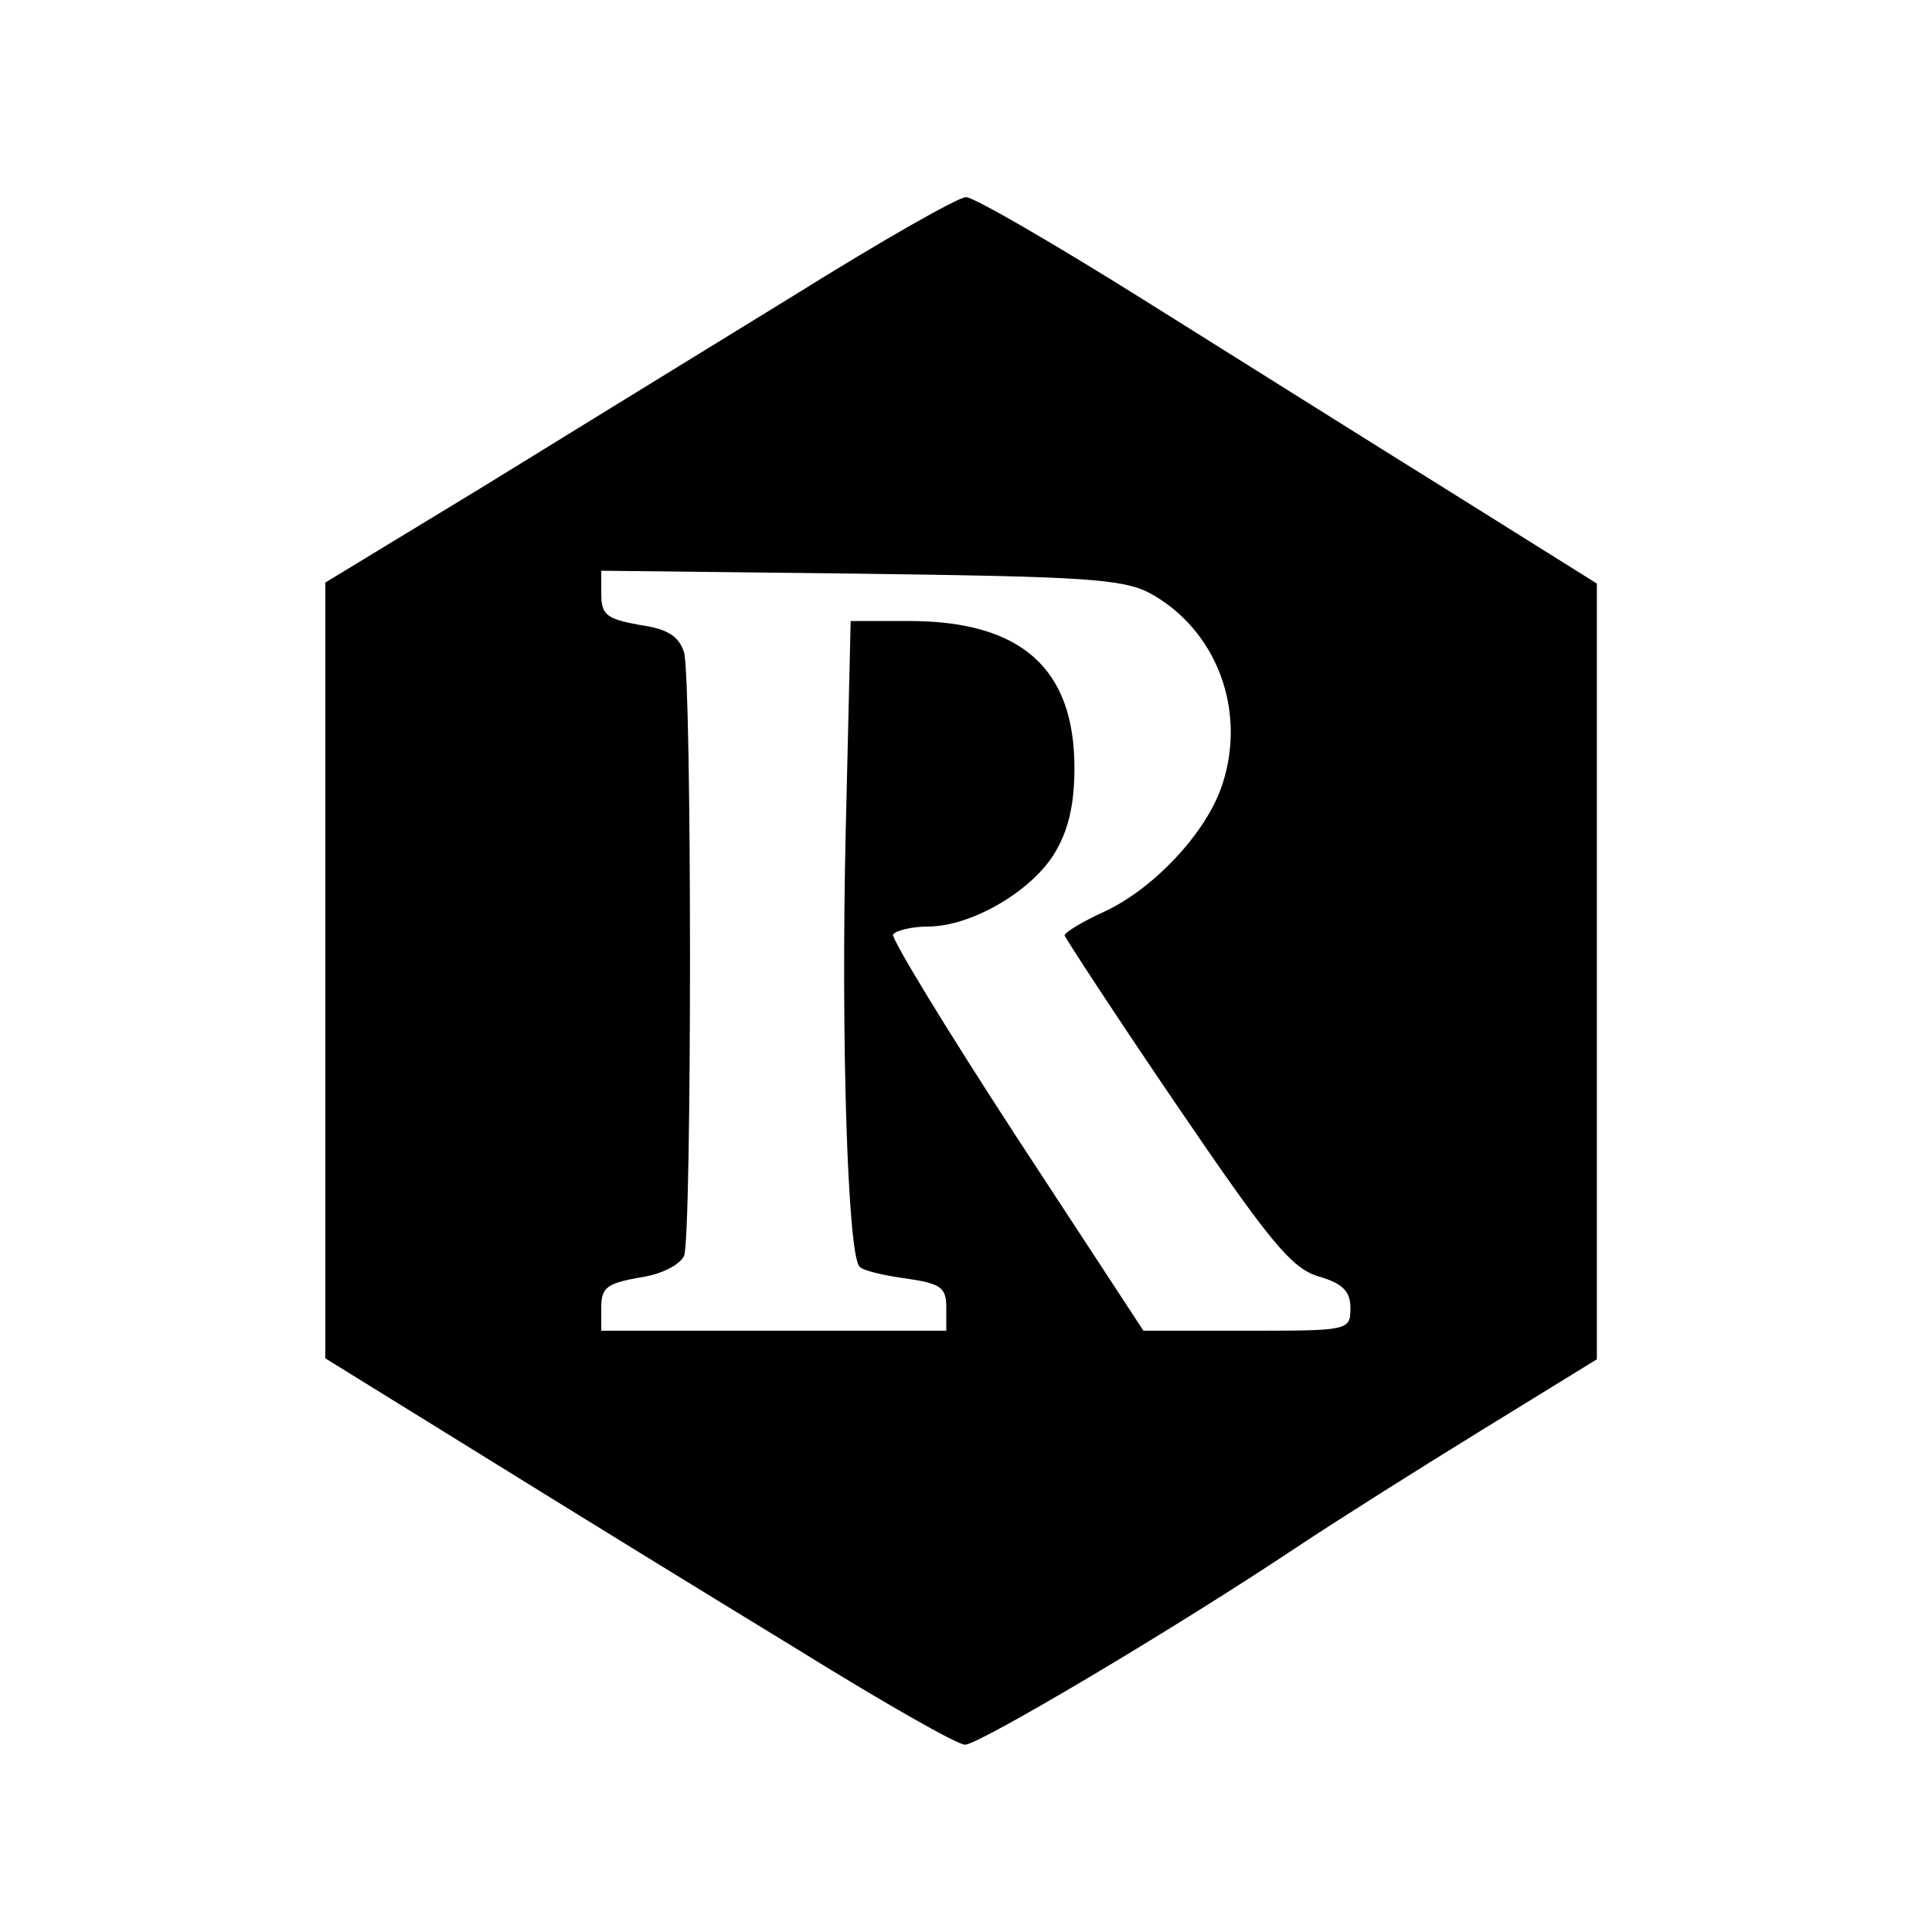
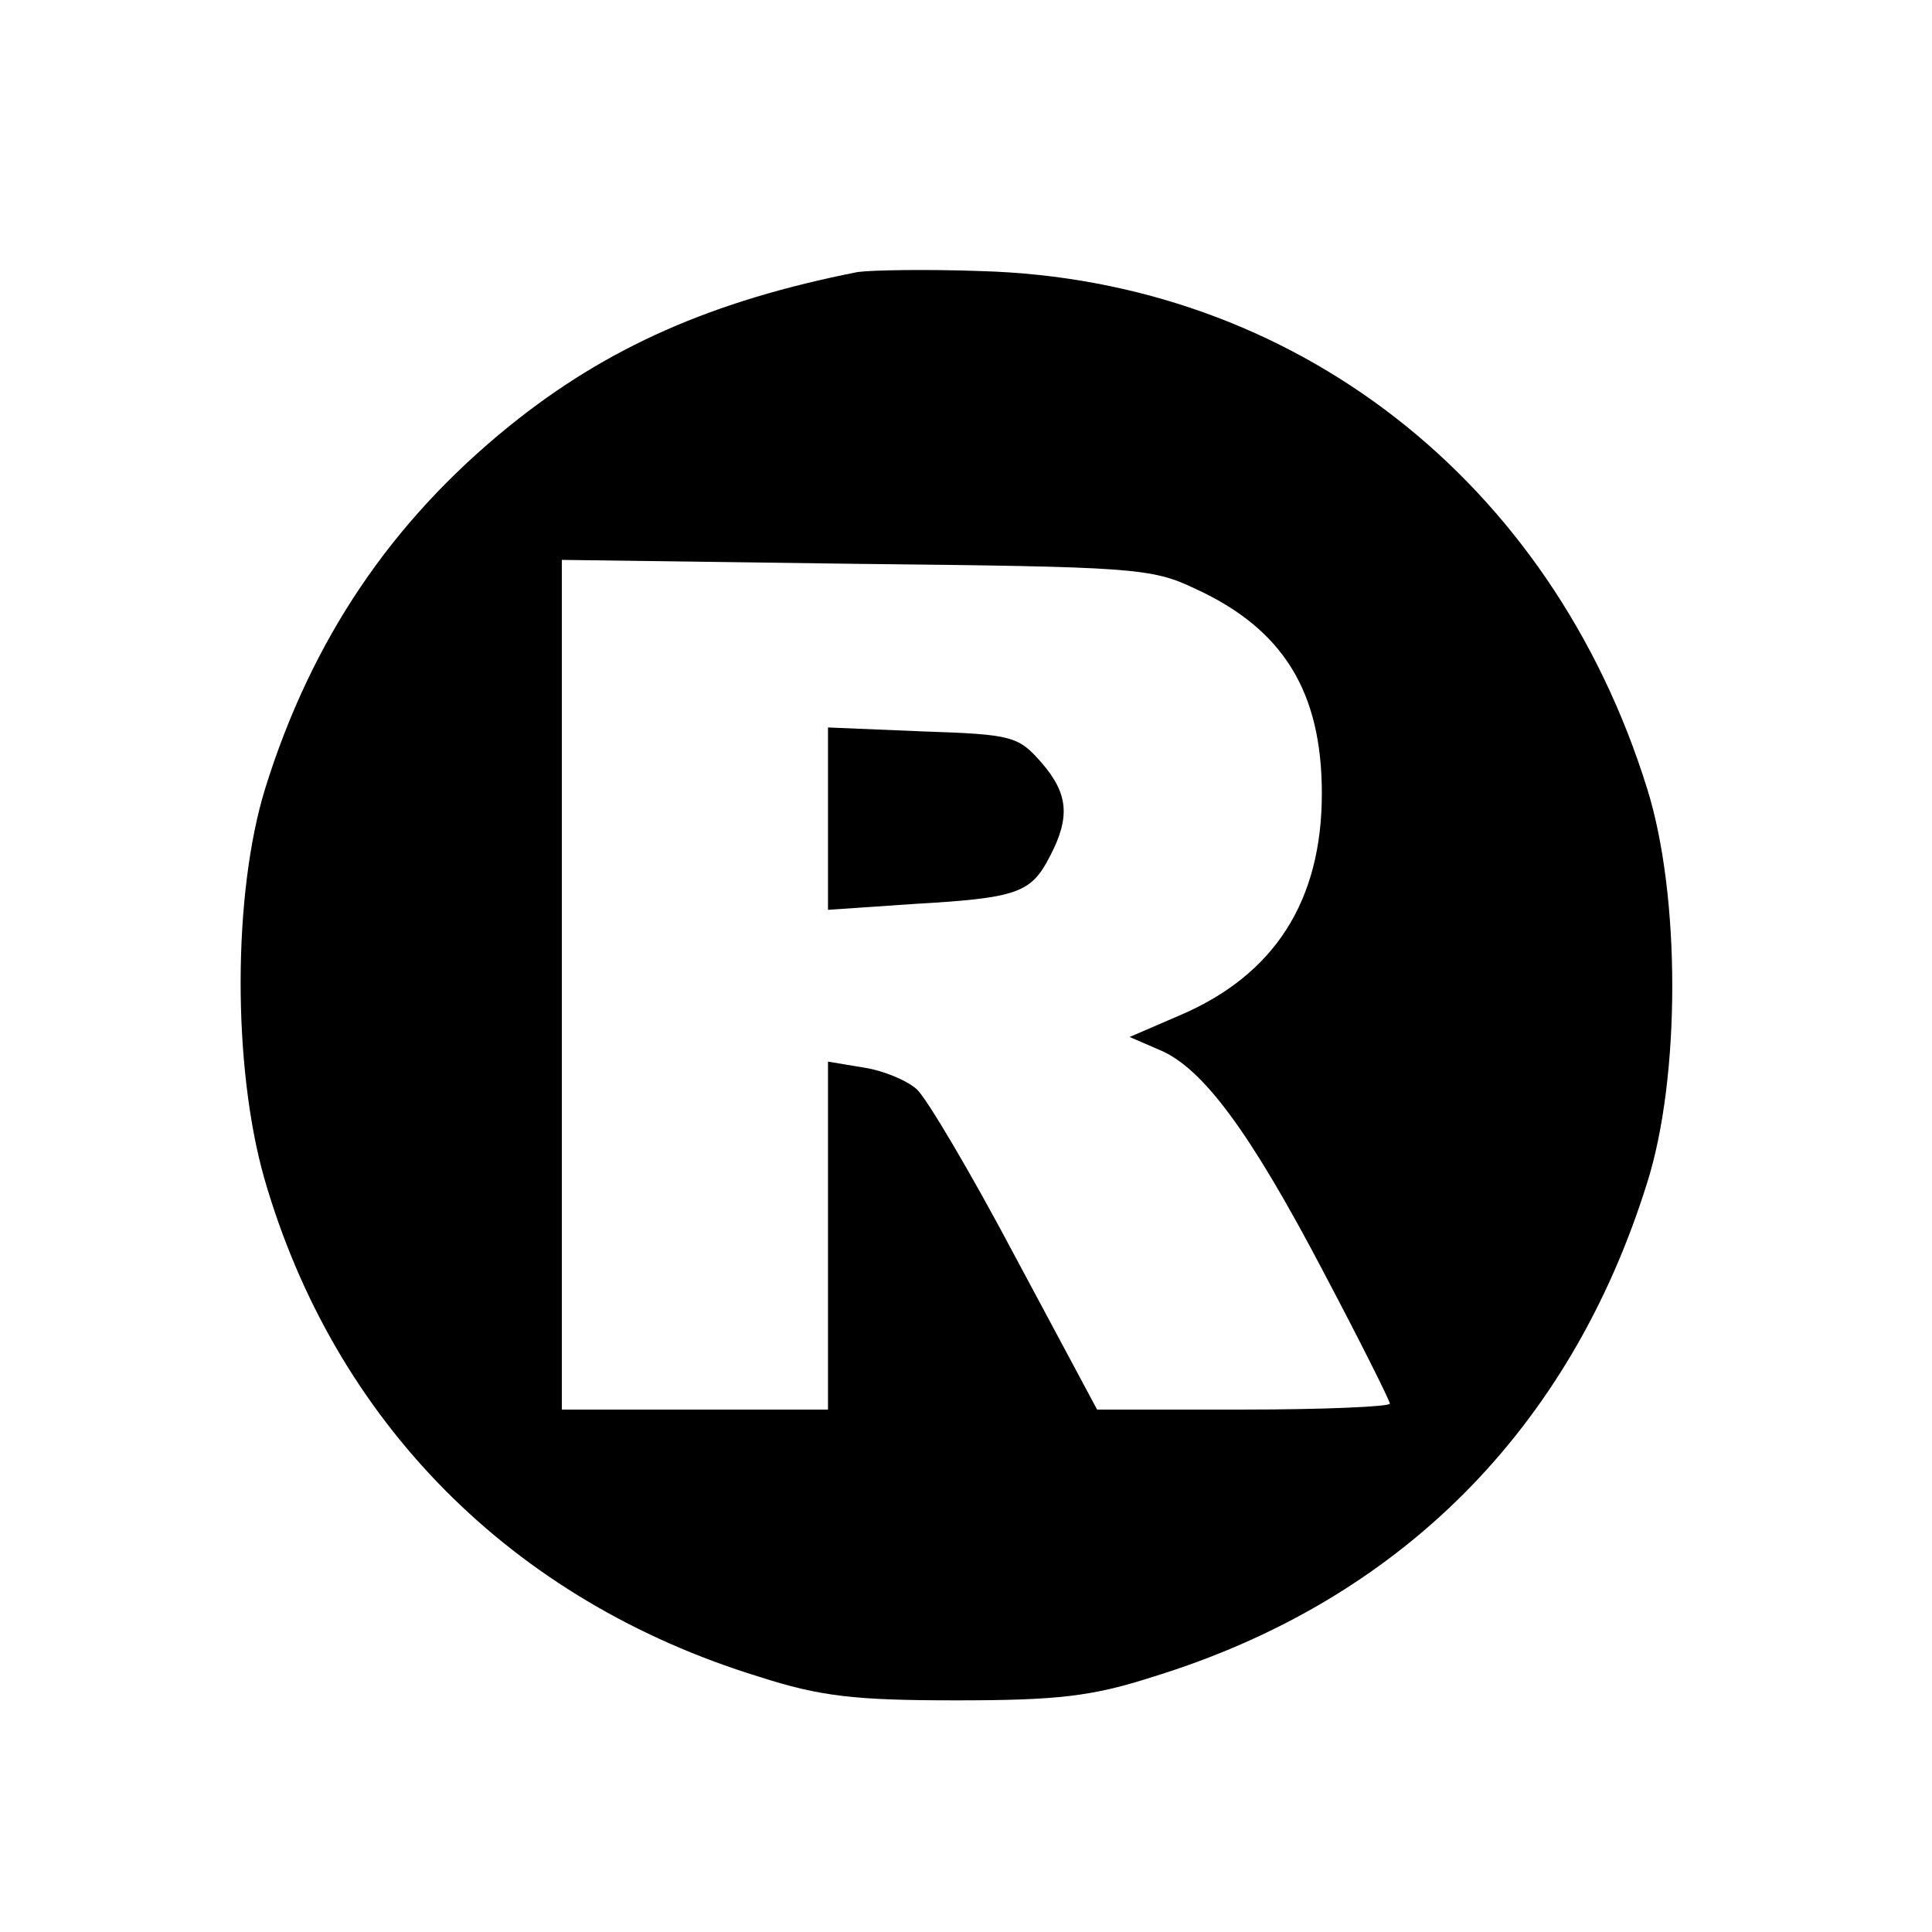
<svg xmlns="http://www.w3.org/2000/svg" version="1.0" width="196pt" height="196pt" viewBox="0 0 196 196" preserveAspectRatio="xMidYMid meet">
  <g transform="translate(0,196) scale(0.1,-0.1)" fill="#000000" stroke="none">
-     <path d="M805 1660 c-88 -54 -231 -142 -317 -195 l-158 -96 0 -394 0 -393 160 -99 c87 -54 230 -142 317 -195 87 -54 164 -98 172 -98 14 0 210 116 336 200 39 26 123 79 188 119 l117 72 0 394 0 393 -147 92 c-82 51 -222 139 -313 196 -91 57 -172 104 -180 104 -8 0 -87 -45 -175 -100z m362 -302 c67 -37 98 -118 73 -194 -16 -49 -70 -106 -120 -129 -22 -10 -40 -21 -40 -24 1 -3 51 -80 113 -171 94 -138 117 -167 145 -175 24 -7 32 -15 32 -32 0 -23 -2 -23 -105 -23 l-105 0 -129 197 c-71 109 -127 201 -125 205 3 4 19 8 35 8 44 0 104 35 128 73 15 24 21 51 21 88 0 101 -54 149 -168 149 l-59 0 -5 -212 c-5 -213 2 -431 14 -443 3 -4 25 -9 47 -12 35 -5 41 -9 41 -29 l0 -24 -175 0 -175 0 0 24 c0 20 6 24 39 30 22 3 41 13 45 22 8 20 8 582 0 612 -5 16 -16 24 -45 28 -33 6 -39 10 -39 31 l0 24 263 -3 c225 -3 266 -5 294 -20z" />
+     <path d="M870 1684 c-147 -29 -254 -76 -353 -156 -120 -97 -201 -217 -248 -368 -33 -107 -33 -282 -1 -395 71 -247 251 -429 502 -506 62 -20 97 -24 200 -24 103 0 138 4 200 24 250 77 423 251 501 501 34 107 34 292 0 400 -97 312 -358 516 -676 525 -55 2 -111 1 -125 -1z m342 -321 c90 -41 129 -105 129 -208 0 -109 -48 -184 -144 -225 l-51 -22 30 -13 c44 -18 92 -83 167 -226 37 -70 67 -130 67 -133 0 -3 -67 -6 -148 -6 l-149 0 -83 155 c-45 85 -90 161 -100 170 -10 9 -34 19 -54 22 l-36 6 0 -177 0 -176 -135 0 -135 0 0 431 0 431 298 -4 c281 -3 300 -4 344 -25z" />
+     <path d="M840 1130 l0 -93 88 6 c104 6 118 11 137 48 21 40 19 64 -9 96 -23 26 -29 28 -120 31 l-96 4 0 -92z" />
  </g>
</svg>
